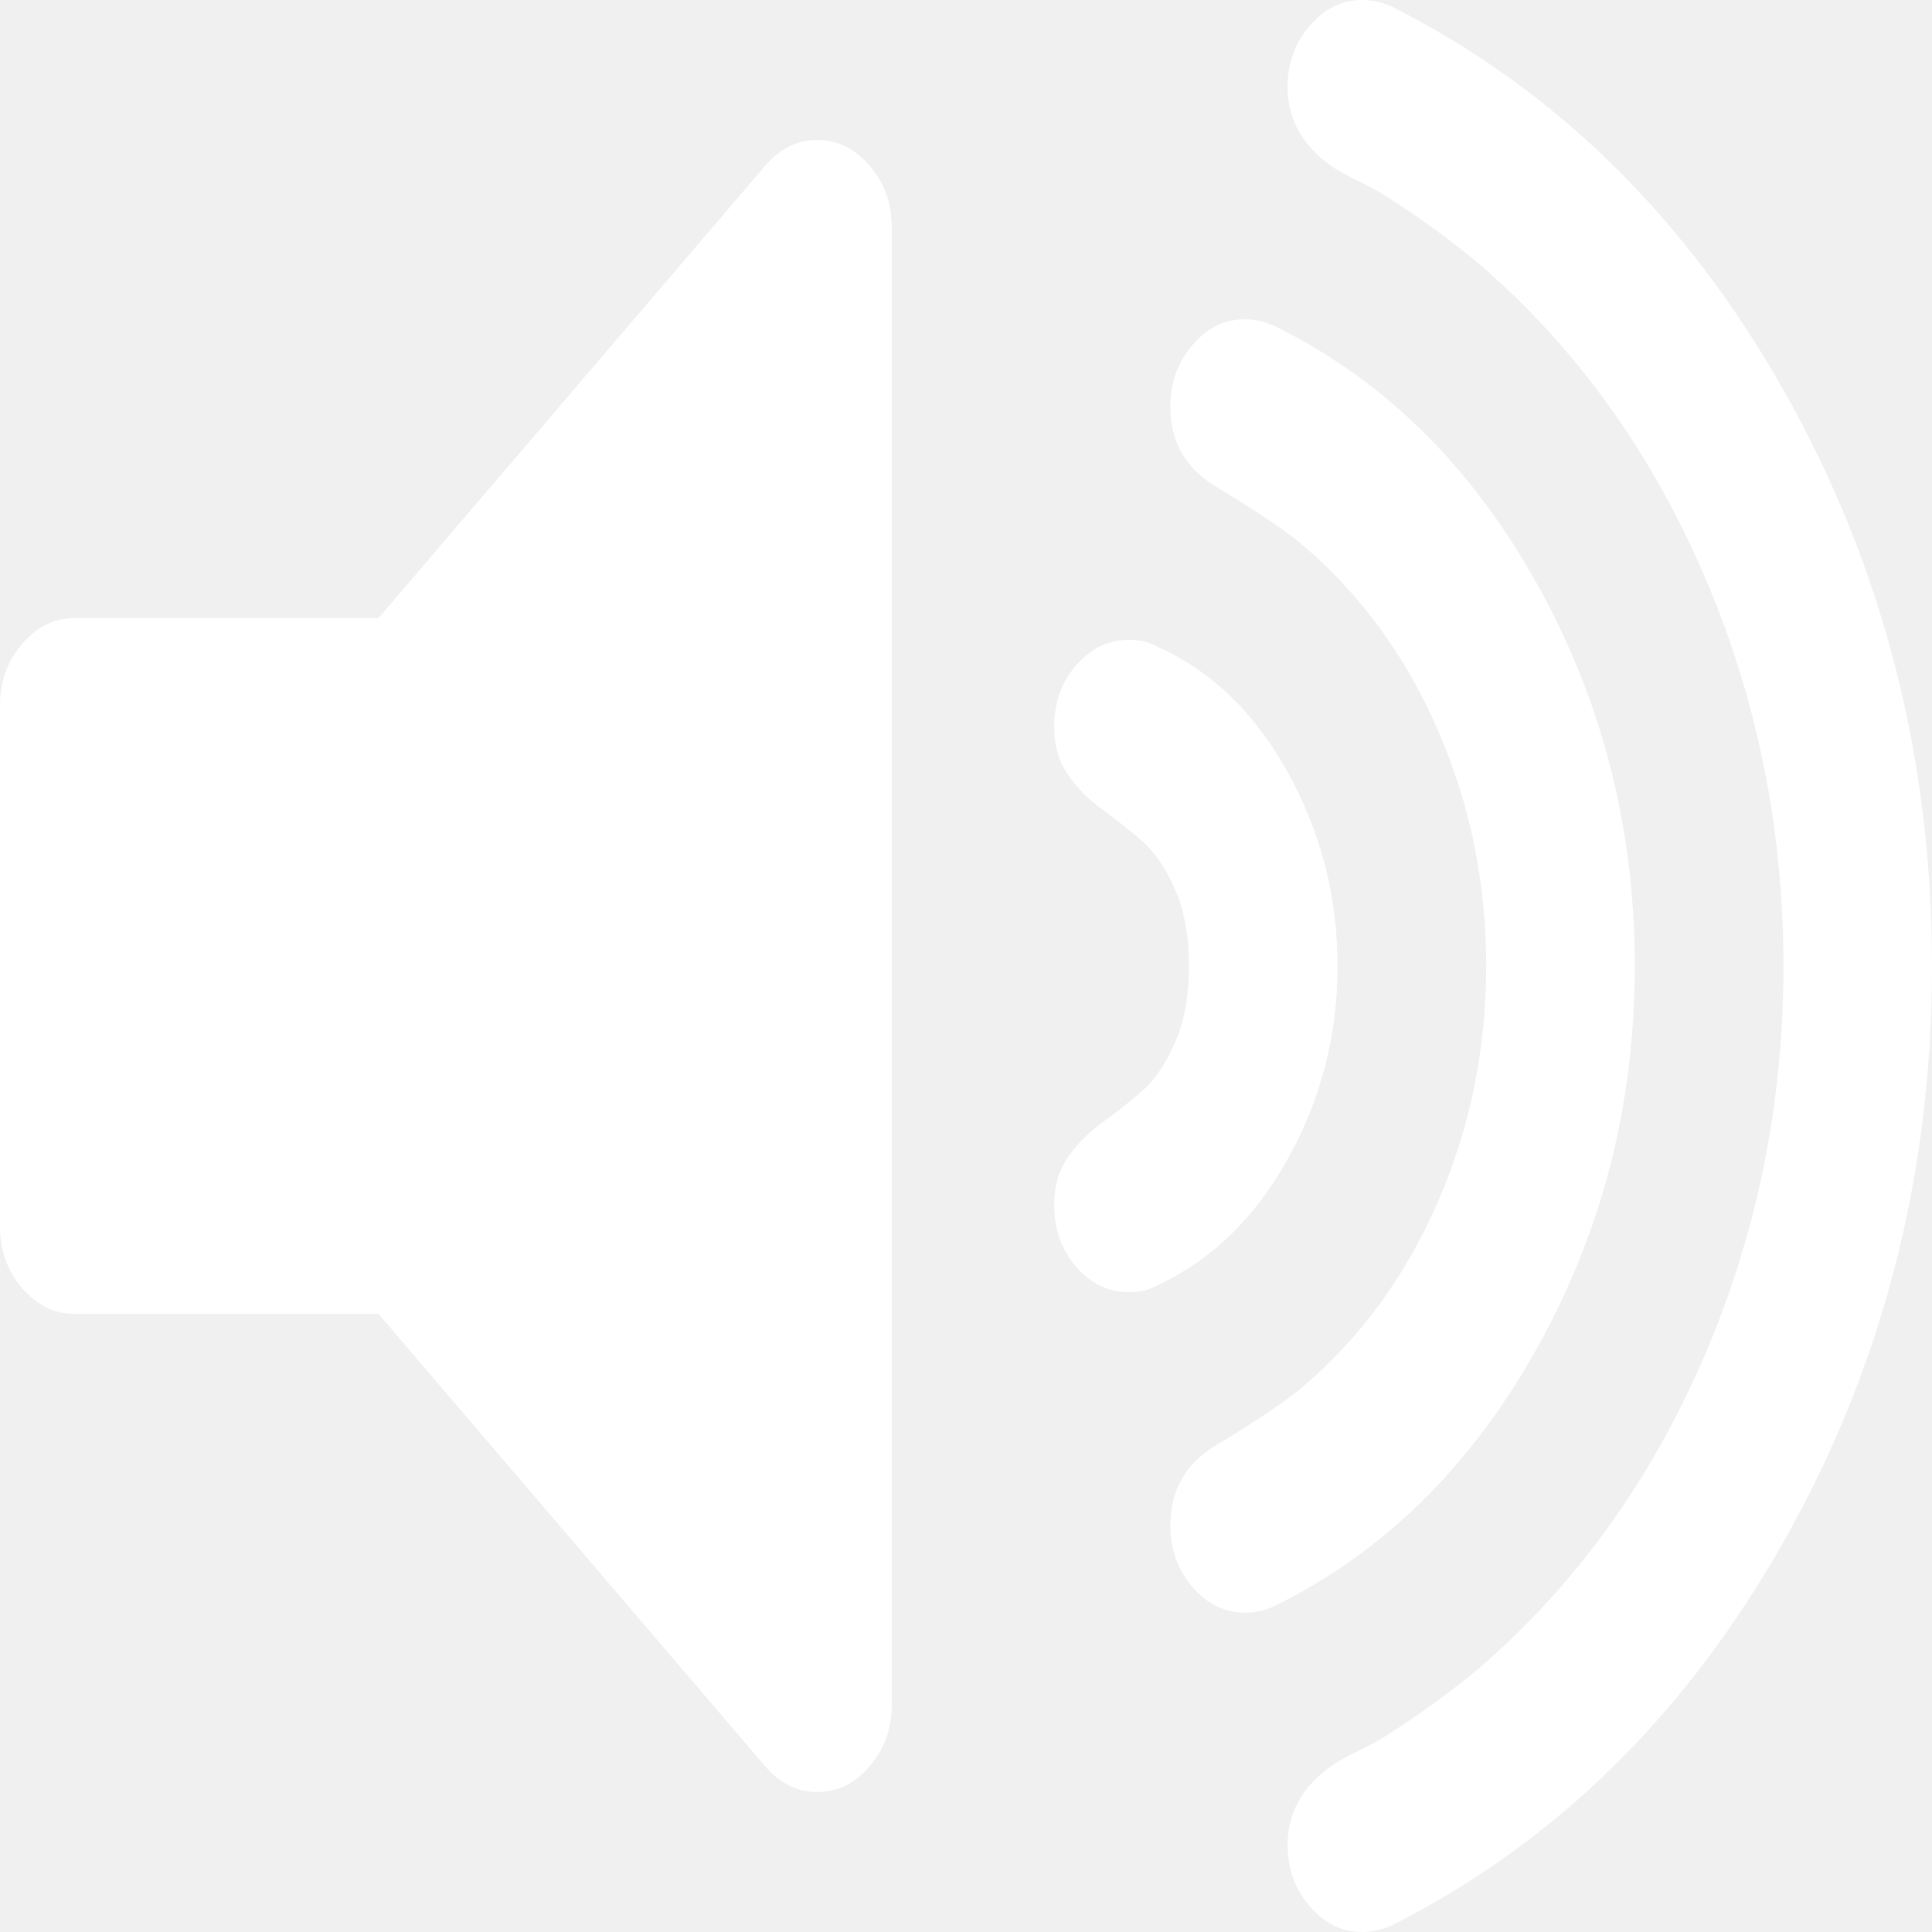
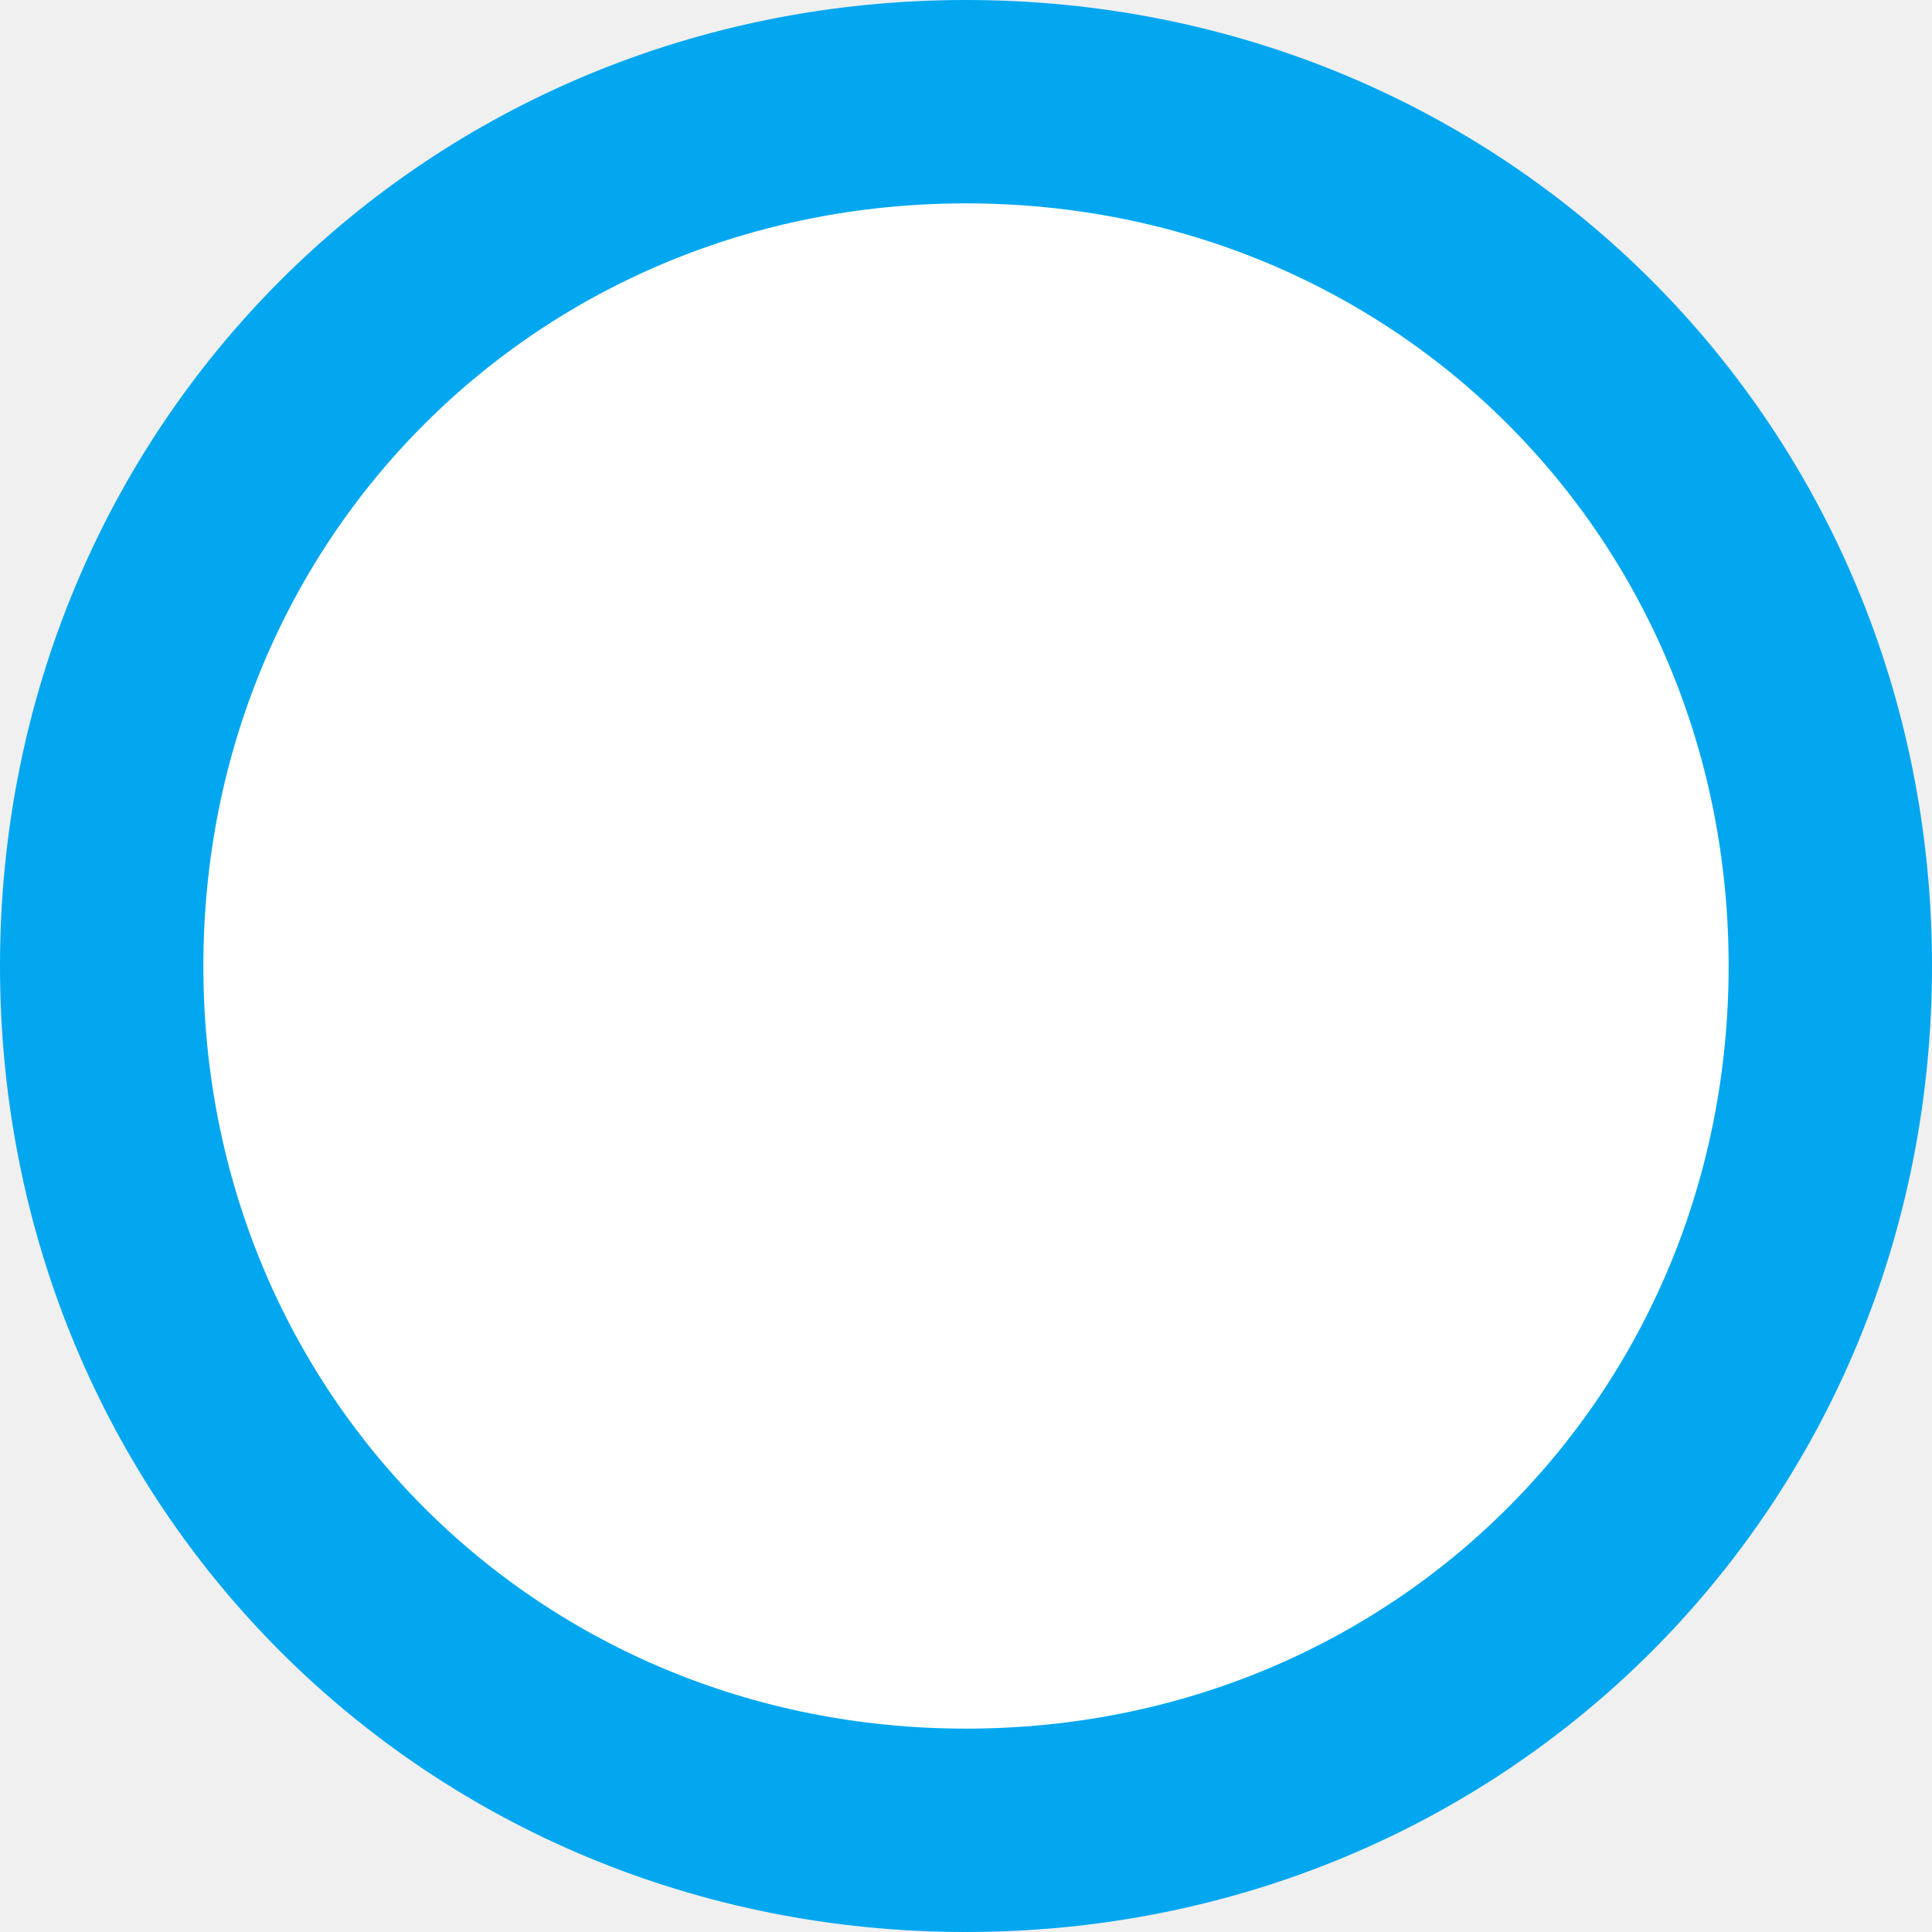
- <svg xmlns="http://www.w3.org/2000/svg" version="1.1" width="20px" height="20px">
-   <g transform="matrix(1 0 0 1 -1341 -586 )">
-     <path d="M 9.002 1.716  C 9.155 1.894  9.231 2.105  9.231 2.349  L 9.231 17.651  C 9.231 17.895  9.155 18.106  9.002 18.284  C 8.85 18.462  8.67 18.551  8.462 18.551  C 8.253 18.551  8.073 18.462  7.921 18.284  L 3.918 13.601  L 0.769 13.601  C 0.561 13.601  0.381 13.511  0.228 13.333  C 0.076 13.155  0 12.944  0 12.7  L 0 7.3  C 0 7.056  0.076 6.845  0.228 6.667  C 0.381 6.489  0.561 6.399  0.769 6.399  L 3.918 6.399  L 7.921 1.716  C 8.073 1.538  8.253 1.449  8.462 1.449  C 8.67 1.449  8.85 1.538  9.002 1.716  Z M 13.335 8.003  C 13.676 8.622  13.846 9.287  13.846 10  C 13.846 10.713  13.676 11.376  13.335 11.99  C 12.995 12.604  12.544 13.043  11.983 13.305  C 11.903 13.352  11.803 13.376  11.683 13.376  C 11.474 13.376  11.294 13.289  11.142 13.115  C 10.99 12.942  10.913 12.729  10.913 12.475  C 10.913 12.278  10.962 12.112  11.058 11.976  C 11.154 11.84  11.27 11.723  11.406 11.624  C 11.542 11.526  11.679 11.418  11.815 11.301  C 11.951 11.184  12.067 11.015  12.163 10.795  C 12.26 10.574  12.308 10.309  12.308 10  C 12.308 9.691  12.26 9.426  12.163 9.205  C 12.067 8.985  11.951 8.816  11.815 8.699  C 11.679 8.582  11.542 8.474  11.406 8.376  C 11.27 8.277  11.154 8.16  11.058 8.024  C 10.962 7.888  10.913 7.722  10.913 7.525  C 10.913 7.271  10.99 7.058  11.142 6.885  C 11.294 6.711  11.474 6.624  11.683 6.624  C 11.803 6.624  11.903 6.648  11.983 6.695  C 12.544 6.948  12.995 7.384  13.335 8.003  Z M 15.901 6.027  C 16.583 7.241  16.923 8.565  16.923 10  C 16.923 11.435  16.583 12.759  15.901 13.973  C 15.22 15.188  14.319 16.071  13.197 16.624  C 13.093 16.671  12.993 16.695  12.897 16.695  C 12.68 16.695  12.496 16.606  12.344 16.428  C 12.192 16.249  12.115 16.038  12.115 15.795  C 12.115 15.429  12.272 15.152  12.584 14.965  C 13.033 14.693  13.337 14.487  13.498 14.346  C 14.091 13.84  14.553 13.204  14.886 12.44  C 15.218 11.676  15.385 10.863  15.385 10  C 15.385 9.137  15.218 8.324  14.886 7.56  C 14.553 6.796  14.091 6.16  13.498 5.654  C 13.337 5.513  13.033 5.307  12.584 5.035  C 12.272 4.848  12.115 4.571  12.115 4.205  C 12.115 3.962  12.192 3.751  12.344 3.572  C 12.496 3.394  12.676 3.305  12.885 3.305  C 12.989 3.305  13.093 3.329  13.197 3.376  C 14.319 3.929  15.22 4.812  15.901 6.027  Z M 18.474 4.058  C 19.491 5.863  20 7.843  20 10  C 20 12.157  19.491 14.137  18.474 15.942  C 17.456 17.747  16.102 19.076  14.411 19.93  C 14.307 19.977  14.203 20  14.099 20  C 13.89 20  13.71 19.911  13.558 19.733  C 13.405 19.555  13.329 19.344  13.329 19.1  C 13.329 18.762  13.486 18.486  13.798 18.27  C 13.854 18.233  13.944 18.183  14.069 18.122  C 14.193 18.061  14.283 18.012  14.339 17.975  C 14.708 17.74  15.036 17.501  15.325 17.257  C 16.31 16.404  17.079 15.34  17.632 14.065  C 18.185 12.789  18.462 11.435  18.462 10  C 18.462 8.565  18.185 7.211  17.632 5.935  C 17.079 4.66  16.31 3.596  15.325 2.743  C 15.036 2.499  14.708 2.26  14.339 2.025  C 14.283 1.988  14.193 1.939  14.069 1.878  C 13.944 1.817  13.854 1.767  13.798 1.73  C 13.486 1.514  13.329 1.238  13.329 0.9  C 13.329 0.656  13.405 0.445  13.558 0.267  C 13.71 0.089  13.89 0  14.099 0  C 14.203 0  14.307 0.023  14.411 0.07  C 16.102 0.924  17.456 2.253  18.474 4.058  Z " fill-rule="nonzero" fill="#ffffff" stroke="none" transform="matrix(1 0 0 1 1341 586 )" />
+ <svg xmlns="http://www.w3.org/2000/svg" version="1.1" width="19px" height="19px">
+   <g transform="matrix(1 0 0 1 -14 -278 )">
+     <path d="M 23.5 279  C 28.26 279  32 282.74  32 287.5  C 32 292.26  28.26 296  23.5 296  C 18.74 296  15 292.26  15 287.5  C 15 282.74  18.74 279  23.5 279  Z " fill-rule="nonzero" fill="#ffffff" stroke="none" />
+     <path d="M 23.5 279  C 28.26 279  32 282.74  32 287.5  C 32 292.26  28.26 296  23.5 296  C 18.74 296  15 292.26  15 287.5  C 15 282.74  18.74 279  23.5 279  Z " stroke-width="2" stroke="#02a7f0" fill="none" />
  </g>
</svg>
